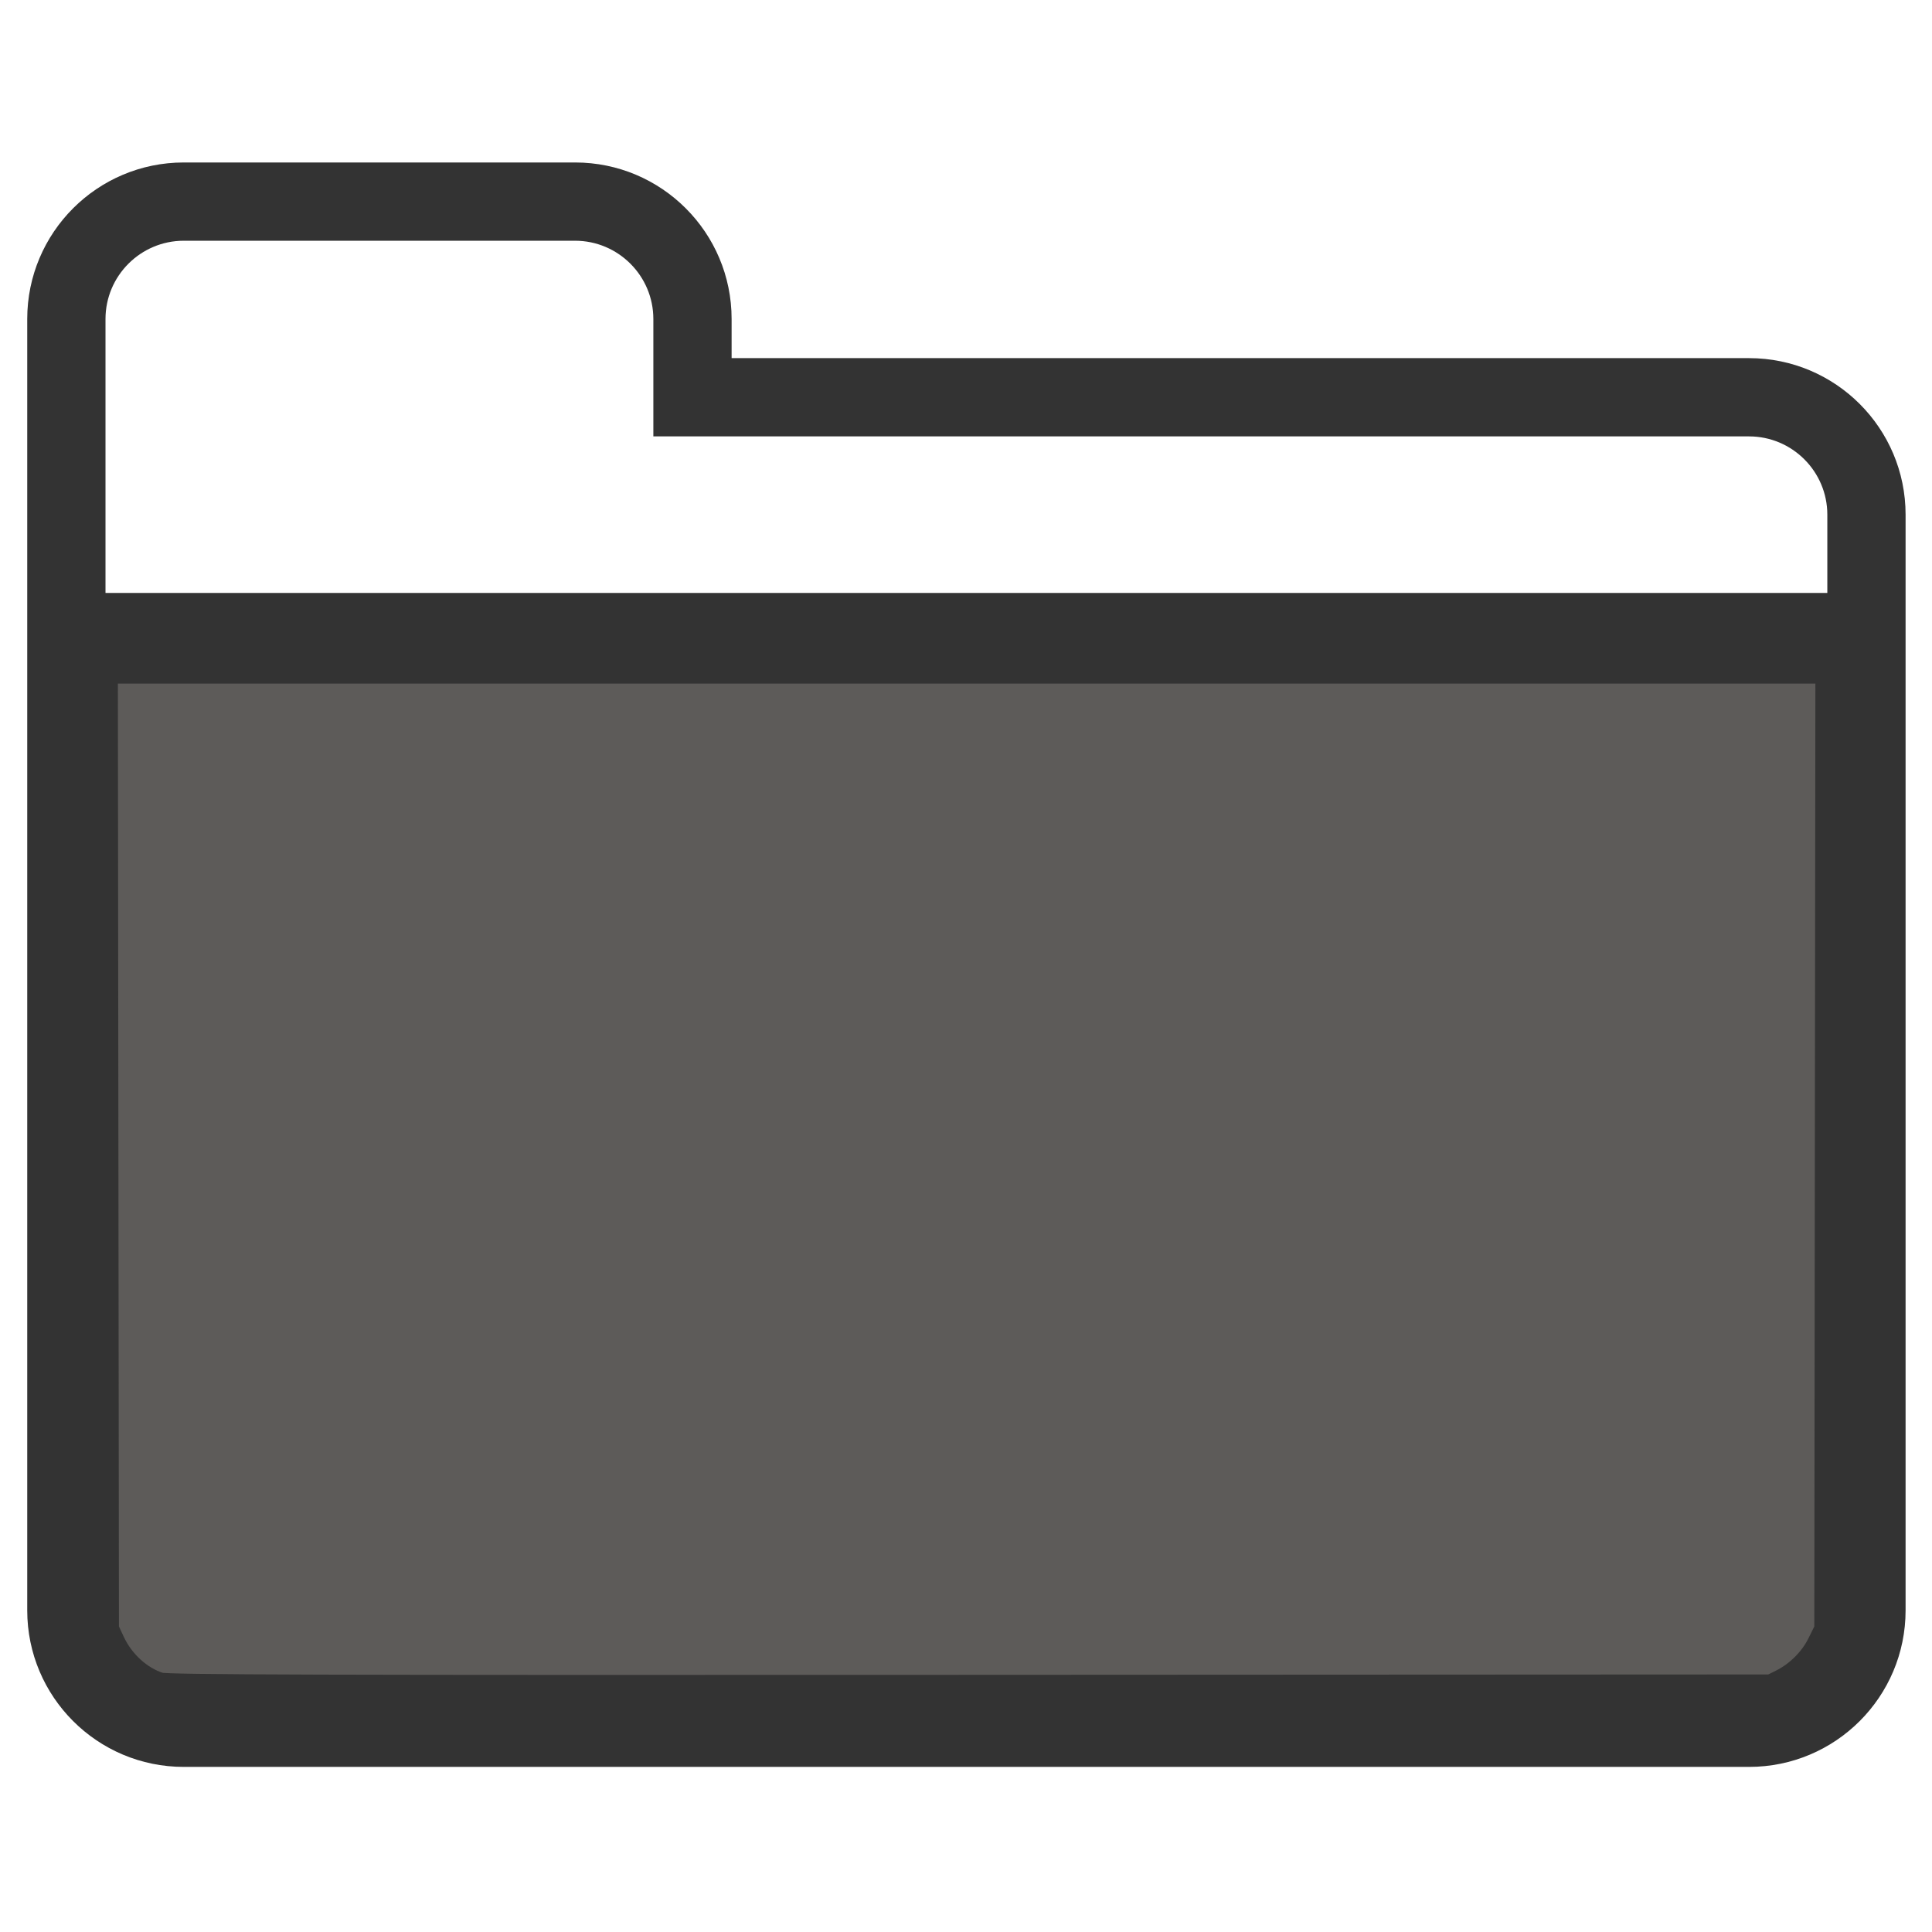
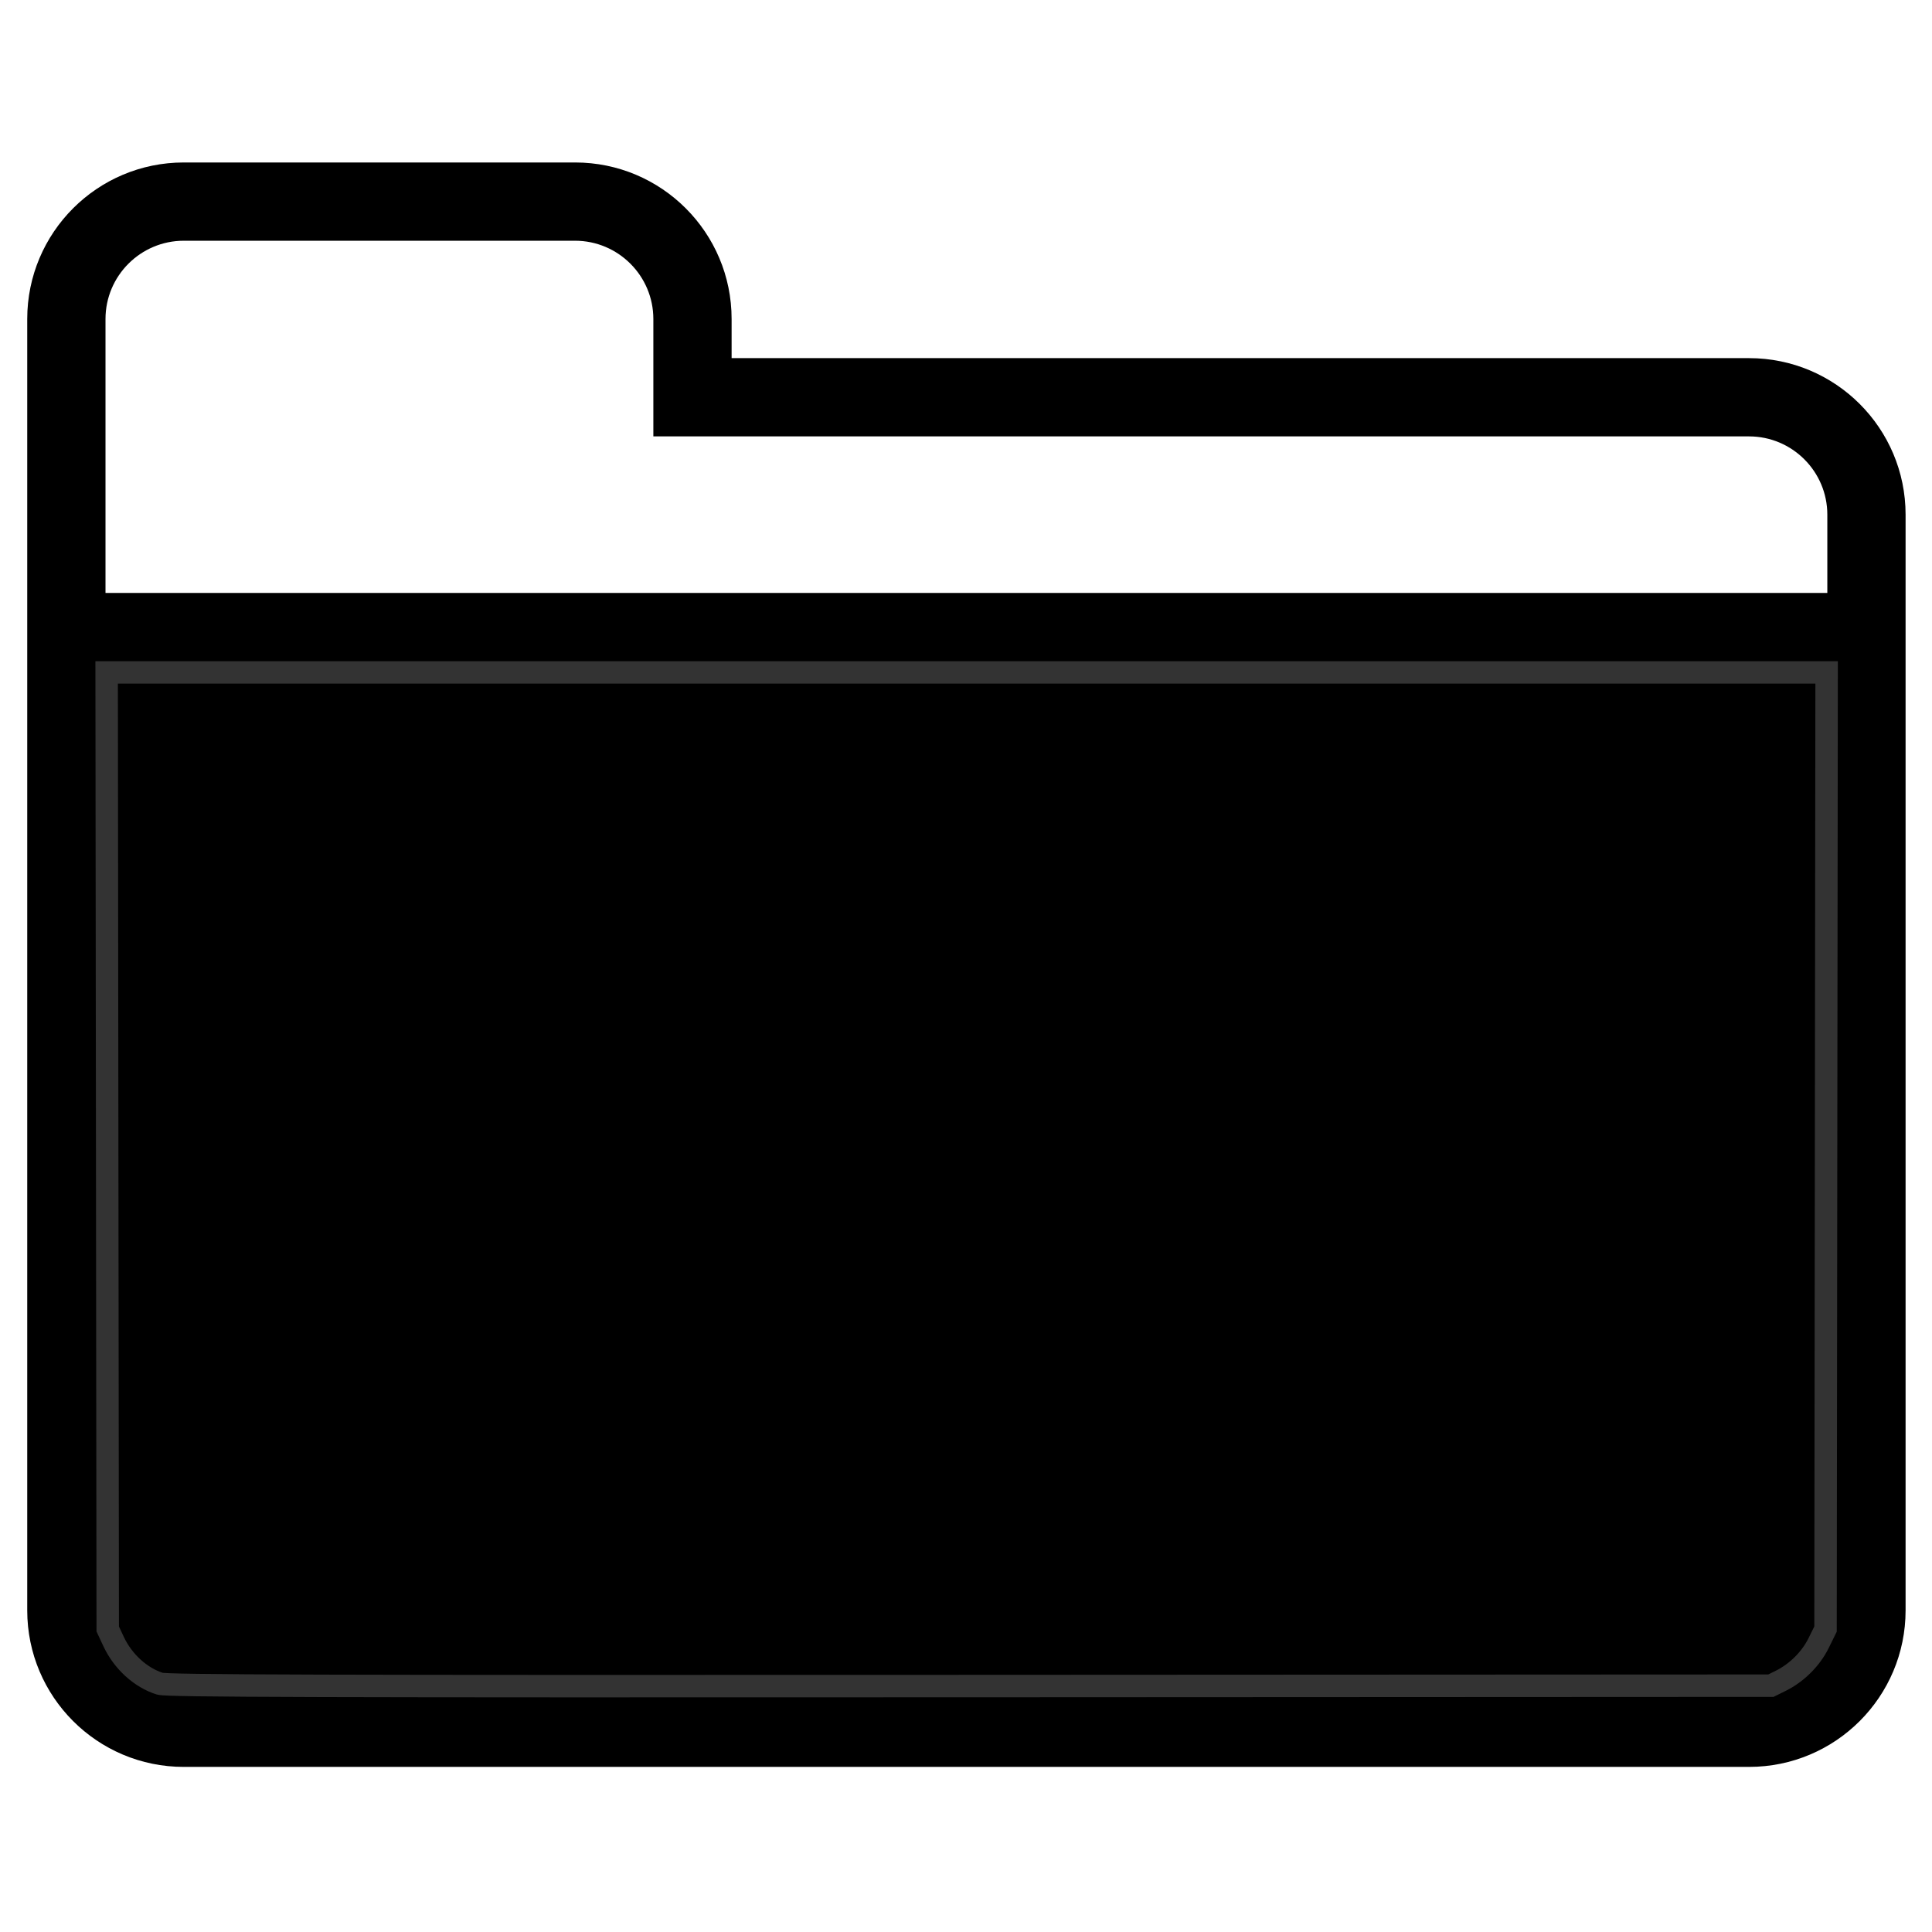
<svg xmlns="http://www.w3.org/2000/svg" enable-background="new 0 0 512 512" height="512px" id="Layer_1" version="1.1" viewBox="0 0 512 512" width="512px" xml:space="preserve">
  <defs id="defs3359" />
-   <path d="M463.518,94.909H193.885v-10.37c0-22.908-18.574-41.482-41.482-41.482H48.699  c-22.908,0-41.482,18.574-41.482,41.482v51.852v72.593v217.78c0,22.907,18.574,41.482,41.482,41.482h414.819  c22.908,0,41.482-18.575,41.482-41.482V136.391C505,113.483,486.426,94.909,463.518,94.909z M27.958,84.539  c0-11.435,9.308-20.741,20.741-20.741h103.705c11.433,0,20.741,9.306,20.741,20.741v10.37v20.741h20.741h269.633  c11.433,0,20.741,9.306,20.741,20.741v20.741H27.958v-20.741V84.539z M463.518,447.506H48.699c-11.433,0-20.741-9.307-20.741-20.741  v-217.78v-31.111h456.301v248.892C484.259,438.198,474.952,447.506,463.518,447.506z" fill="#37404D" id="path3355" style="fill:#333333" />
-   <path style="opacity:1;fill:#5d5b59;fill-opacity:1;stroke:#333333;stroke-width:5.949;stroke-miterlimit:4;stroke-dasharray:none;stroke-opacity:1" d="m 42.365,446.199 c -5.09,-1.595 -9.786,-5.872 -12.257,-11.166 l -1.559,-3.339 -0.144,-126.748 -0.144,-126.748 227.906,0 227.906,0 -0.145,126.76 -0.145,126.76 -1.826,3.708 c -2.05,4.164 -5.77,7.88 -9.984,9.973 l -2.66,1.321 -212.313,0.103 c -173.571,0.085 -212.737,-0.029 -214.637,-0.625 z" id="path4157" />
+   <path d="M463.518,94.909H193.885v-10.37c0-22.908-18.574-41.482-41.482-41.482H48.699  c-22.908,0-41.482,18.574-41.482,41.482v51.852v72.593v217.78c0,22.907,18.574,41.482,41.482,41.482h414.819  c22.908,0,41.482-18.575,41.482-41.482V136.391C505,113.483,486.426,94.909,463.518,94.909z M27.958,84.539  c0-11.435,9.308-20.741,20.741-20.741h103.705c11.433,0,20.741,9.306,20.741,20.741v10.37v20.741h20.741h269.633  c11.433,0,20.741,9.306,20.741,20.741v20.741H27.958v-20.741V84.539z M463.518,447.506H48.699c-11.433,0-20.741-9.307-20.741-20.741  v-217.78v-31.111h456.301v248.892C484.259,438.198,474.952,447.506,463.518,447.506z" fill="#37404D" id="path3355" style="fill:#000000" />
+   <path style="opacity:1;fill:#000000;fill-opacity:1;stroke:#333333;stroke-width:5.949;stroke-miterlimit:4;stroke-dasharray:none;stroke-opacity:1" d="m 42.365,446.199 c -5.09,-1.595 -9.786,-5.872 -12.257,-11.166 l -1.559,-3.339 -0.144,-126.748 -0.144,-126.748 227.906,0 227.906,0 -0.145,126.76 -0.145,126.76 -1.826,3.708 c -2.05,4.164 -5.77,7.88 -9.984,9.973 l -2.66,1.321 -212.313,0.103 c -173.571,0.085 -212.737,-0.029 -214.637,-0.625 z" id="path4157" />
</svg>
